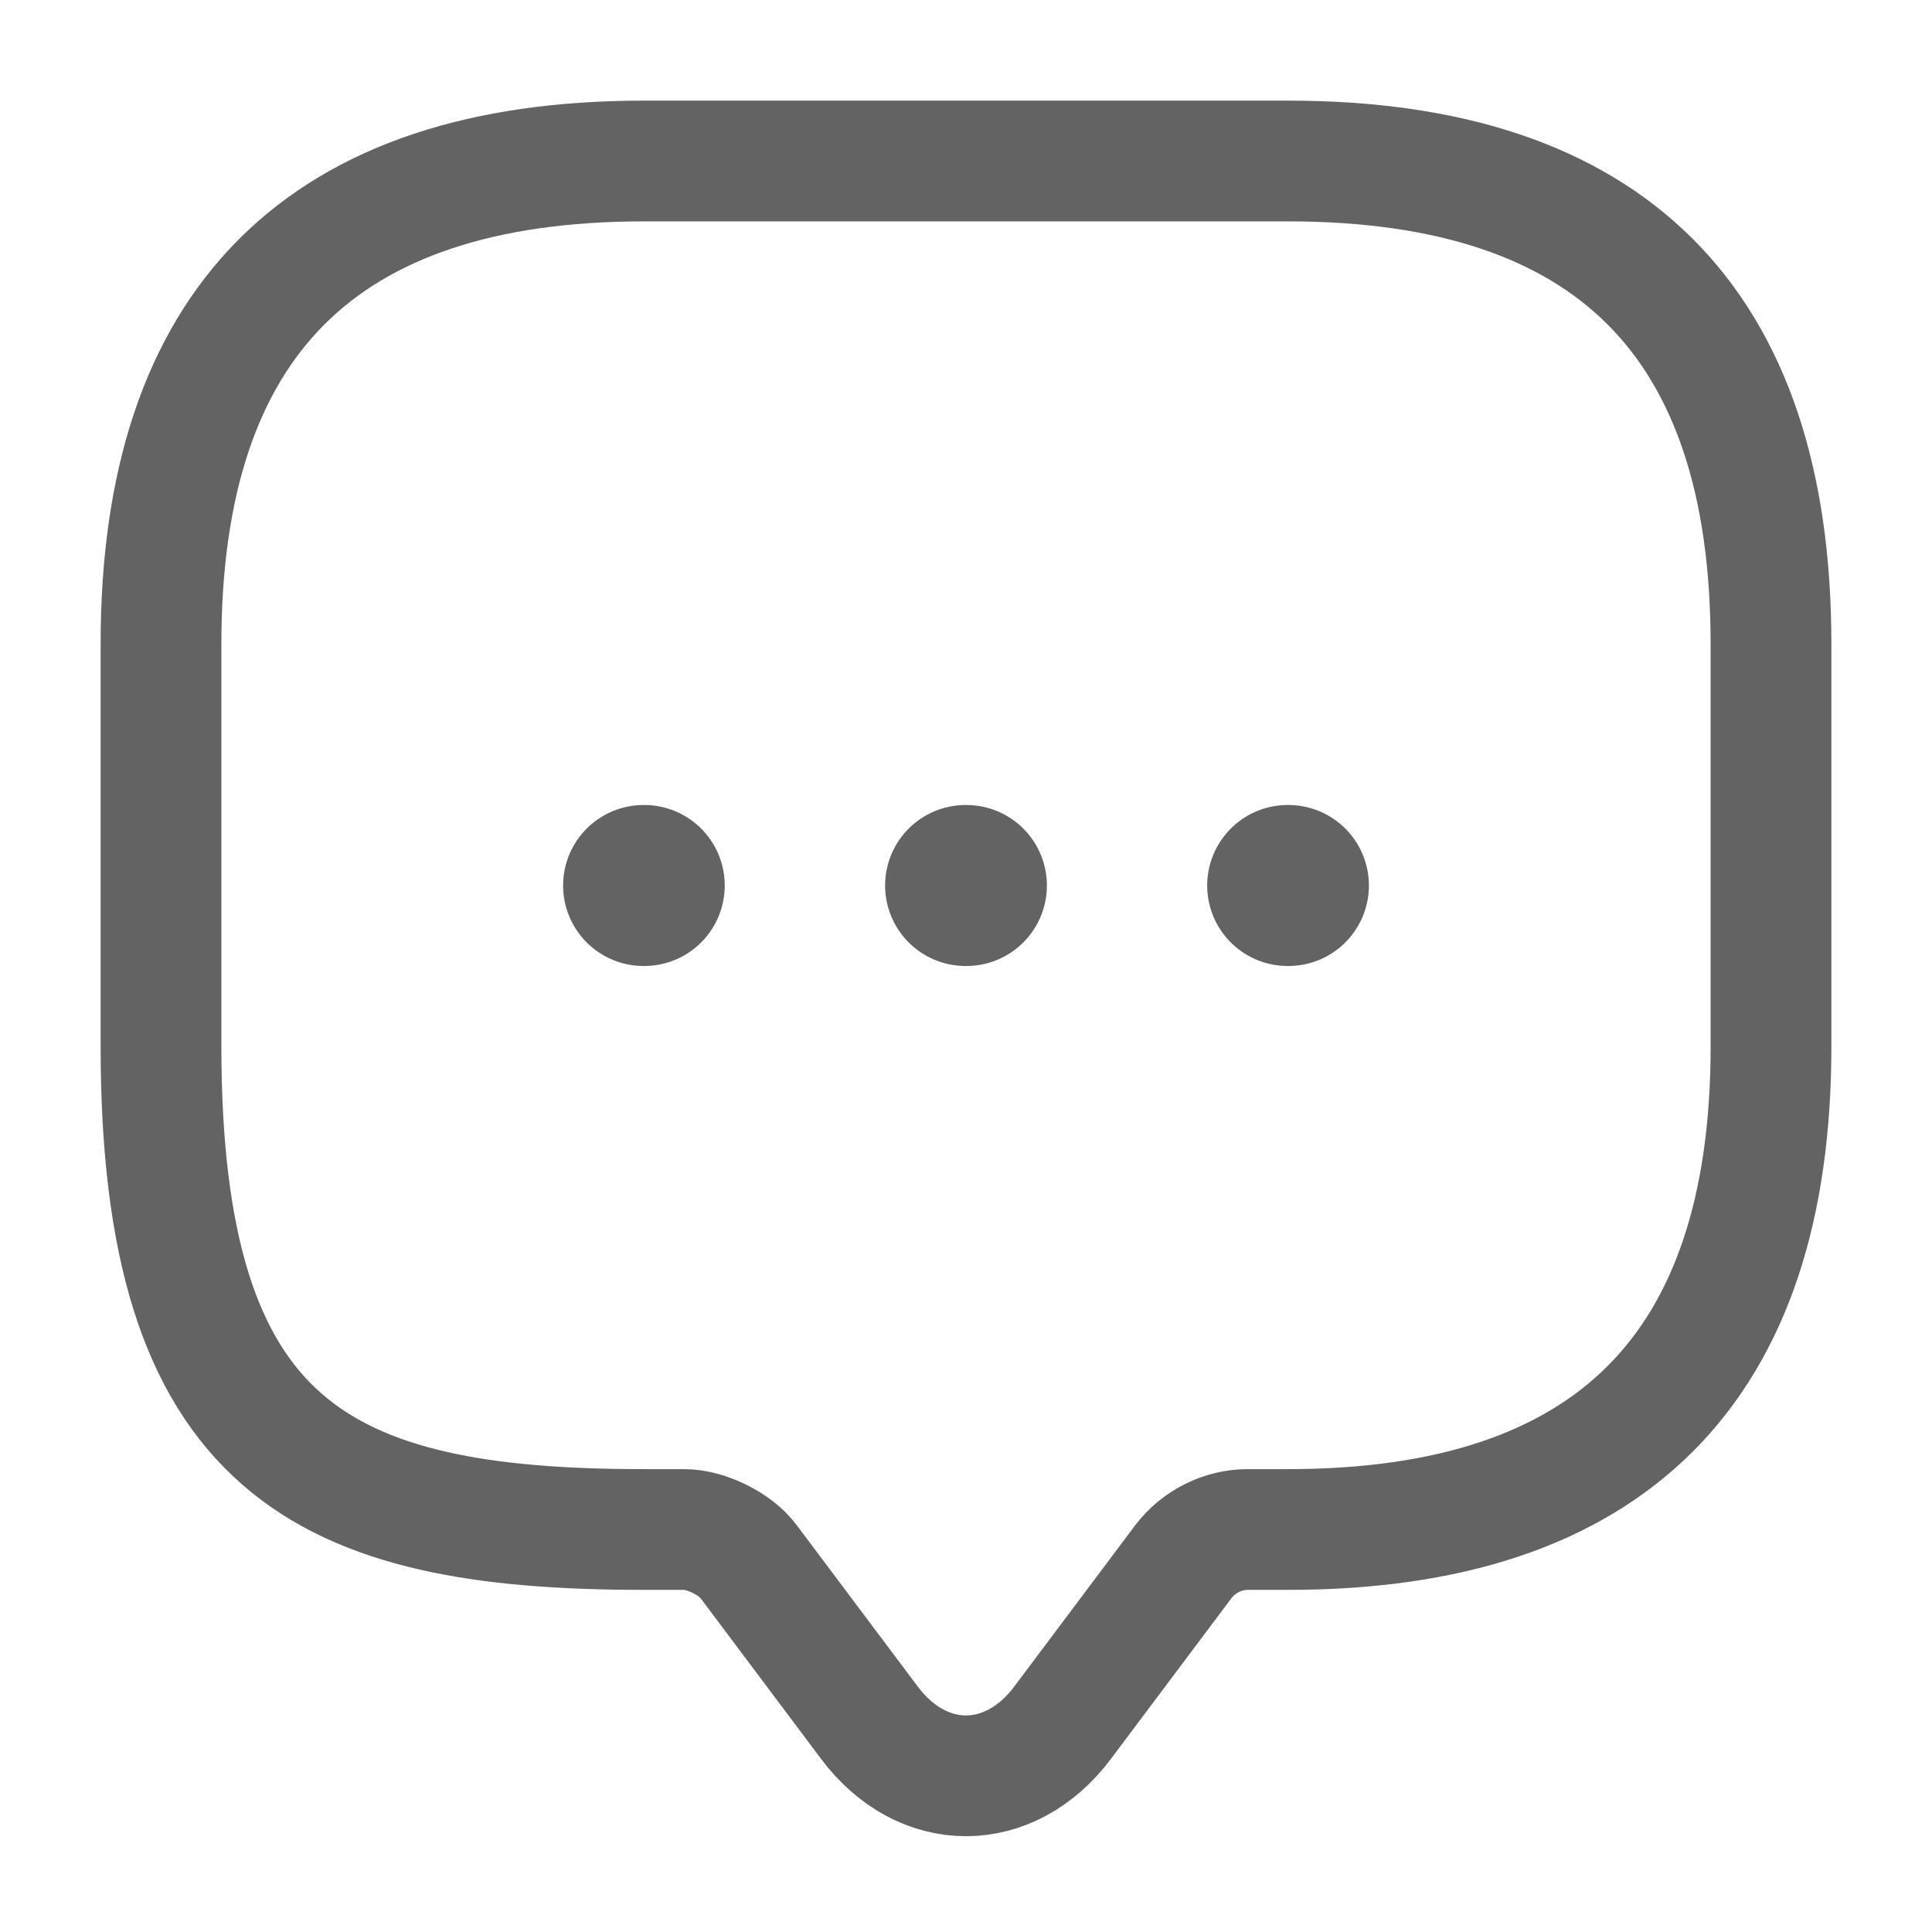
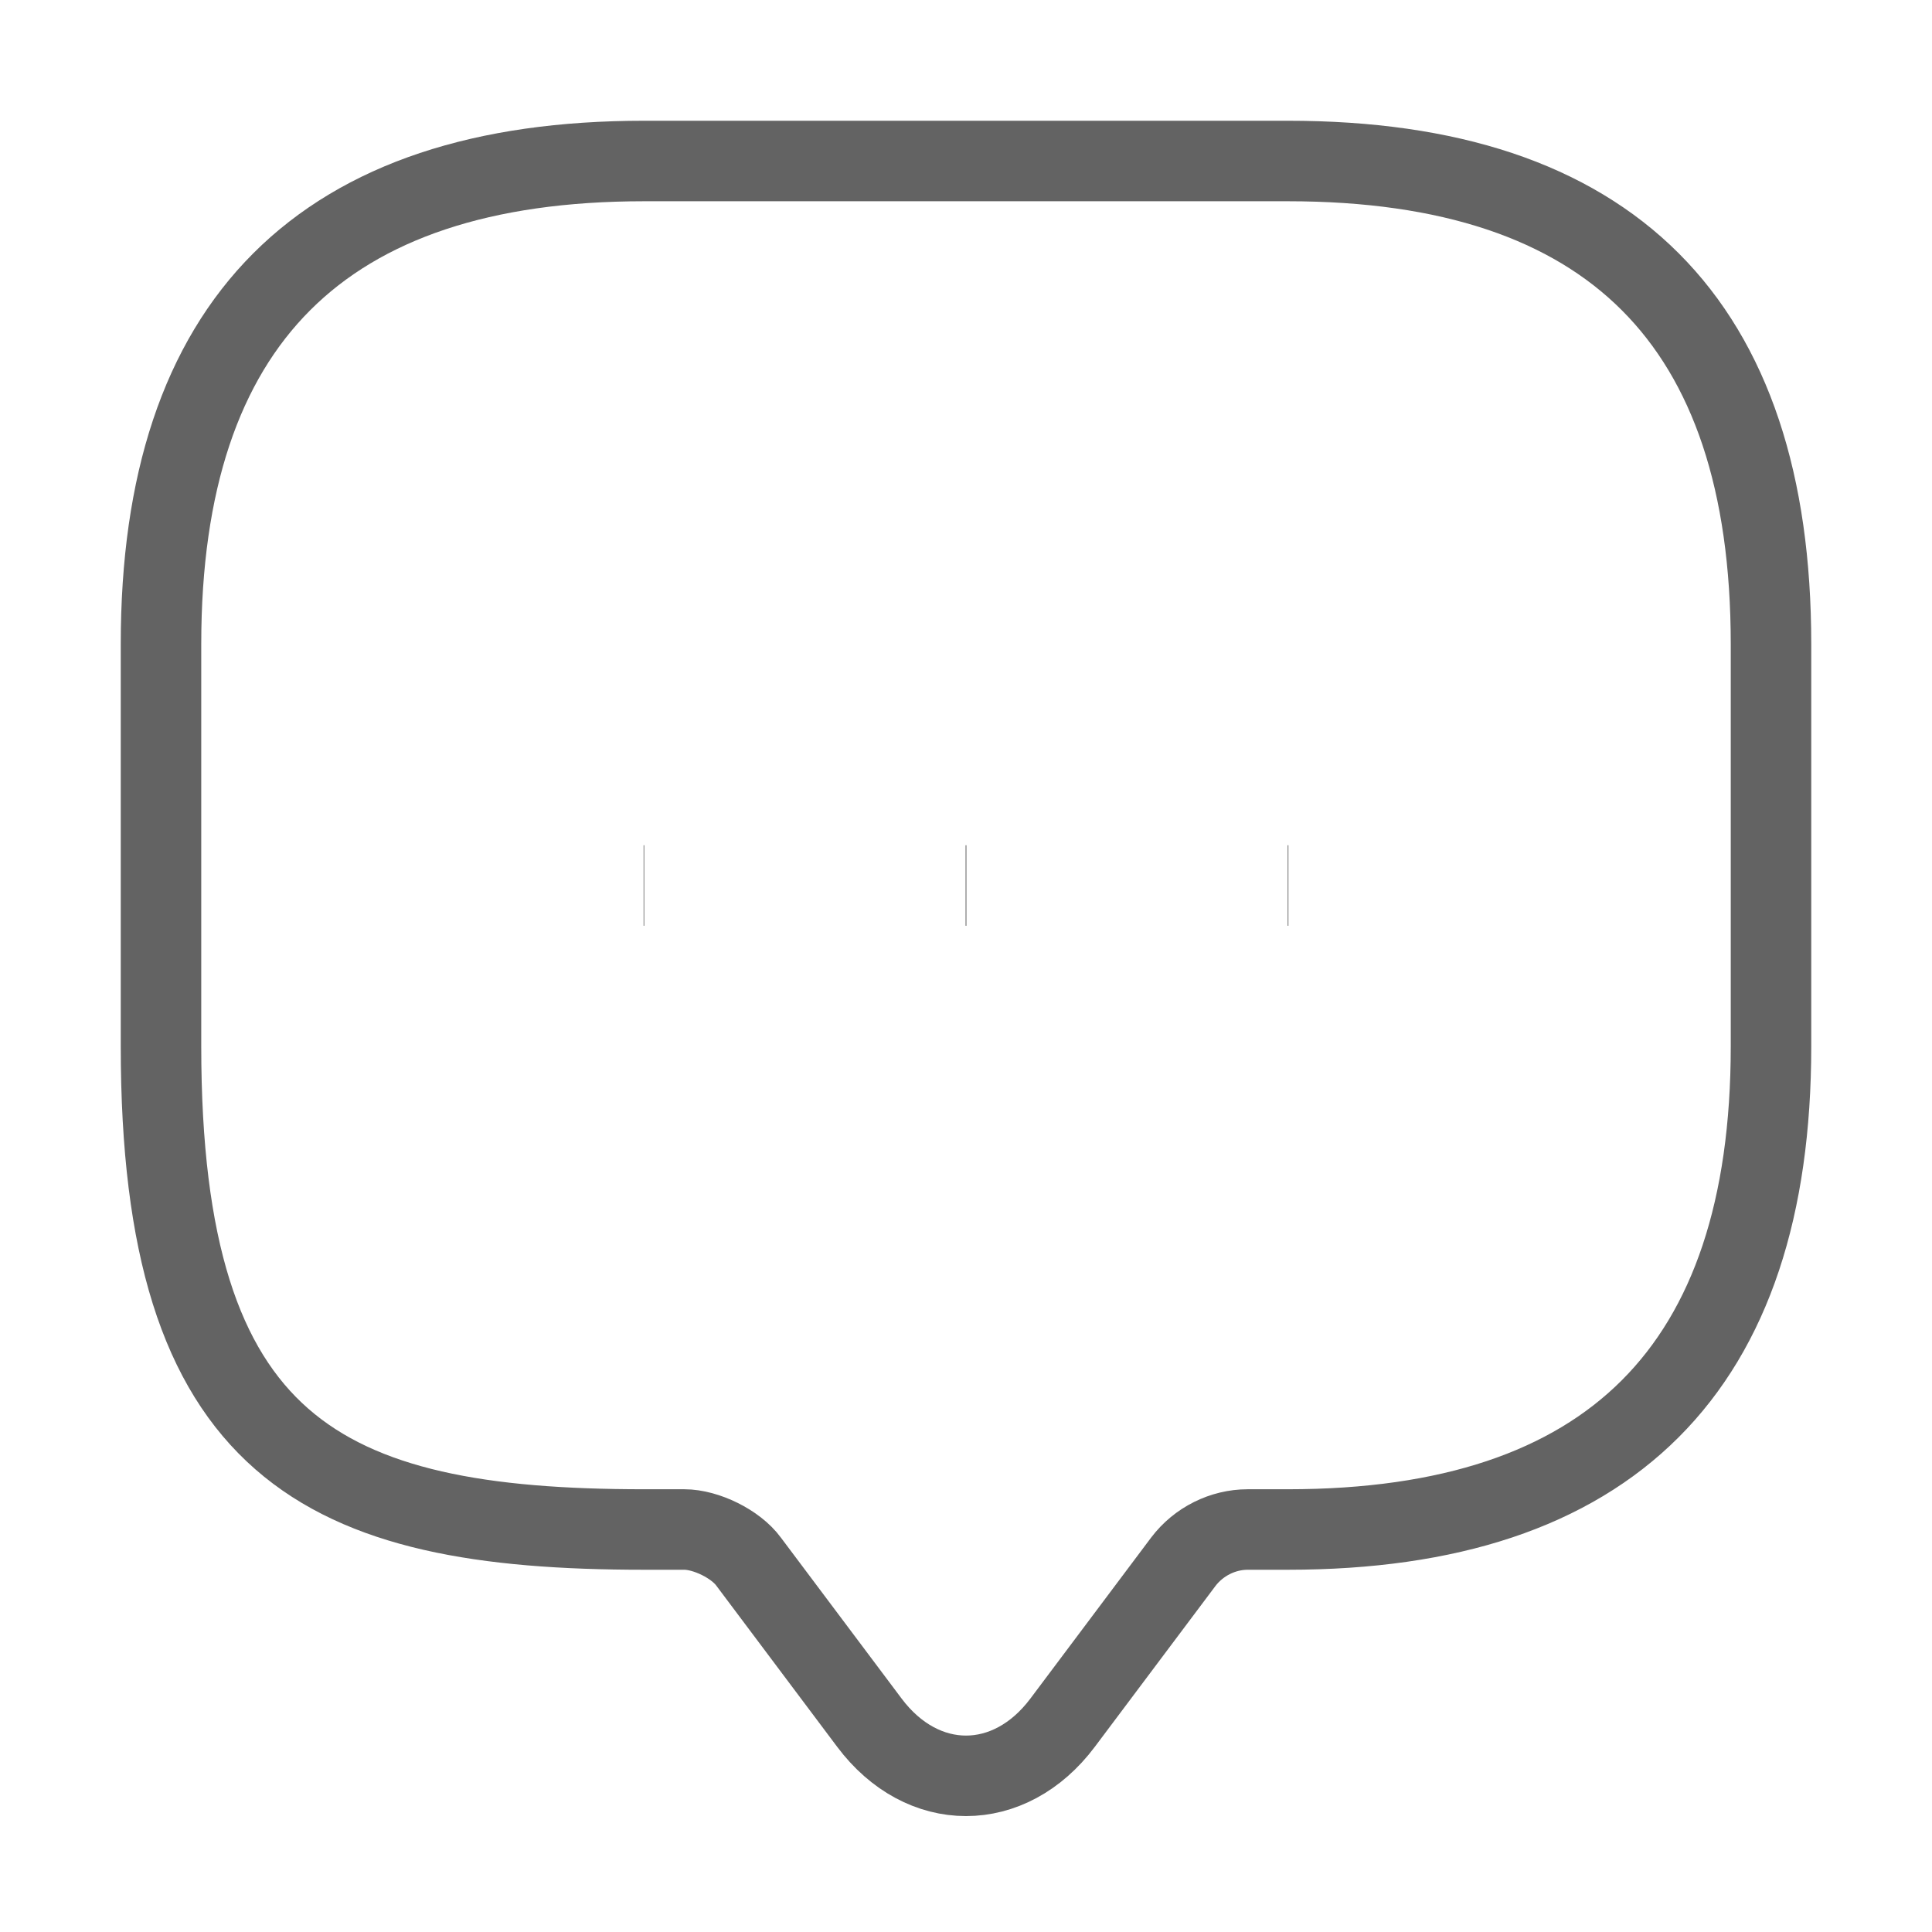
<svg xmlns="http://www.w3.org/2000/svg" width="24" height="24" viewBox="0 0 24 24" fill="none">
-   <path d="M8 19C4 19 2 18 2 13V8C2 4 4 2 8 2H16C20 2 22 4 22 8V13C22 17 20 19 16 19H15.5C15.19 19 14.89 19.15 14.7 19.4L13.2 21.4C12.54 22.28 11.46 22.28 10.8 21.4L9.3 19.4C9.14 19.18 8.77 19 8.5 19H8Z" stroke="#636363" stroke-width="1.5" stroke-linecap="round" stroke-linejoin="round" />
-   <path d="M15.996 11H16.005" stroke="#636363" stroke-width="2" stroke-linecap="round" stroke-linejoin="round" />
-   <path d="M11.995 11H12.005" stroke="#636363" stroke-width="2" stroke-linecap="round" stroke-linejoin="round" />
-   <path d="M7.995 11H8.003" stroke="#636363" stroke-width="2" stroke-linecap="round" stroke-linejoin="round" />
+   <path d="M8 19C4 19 2 18 2 13V8C2 4 4 2 8 2H16C20 2 22 4 22 8V13C22 17 20 19 16 19H15.5C15.19 19 14.89 19.15 14.7 19.4L13.2 21.4C12.54 22.28 11.46 22.28 10.8 21.4L9.3 19.4C9.14 19.18 8.77 19 8.5 19H8Z" stroke="#636363" strokeWidth="1.5" strokeLinecap="round" stroke-linejoin="round" />
+   <path d="M15.996 11H16.005" stroke="#636363" strokeWidth="2" strokeLinecap="round" stroke-linejoin="round" />
+   <path d="M11.995 11H12.005" stroke="#636363" strokeWidth="2" strokeLinecap="round" stroke-linejoin="round" />
+   <path d="M7.995 11H8.003" stroke="#636363" strokeWidth="2" strokeLinecap="round" stroke-linejoin="round" />
</svg>
